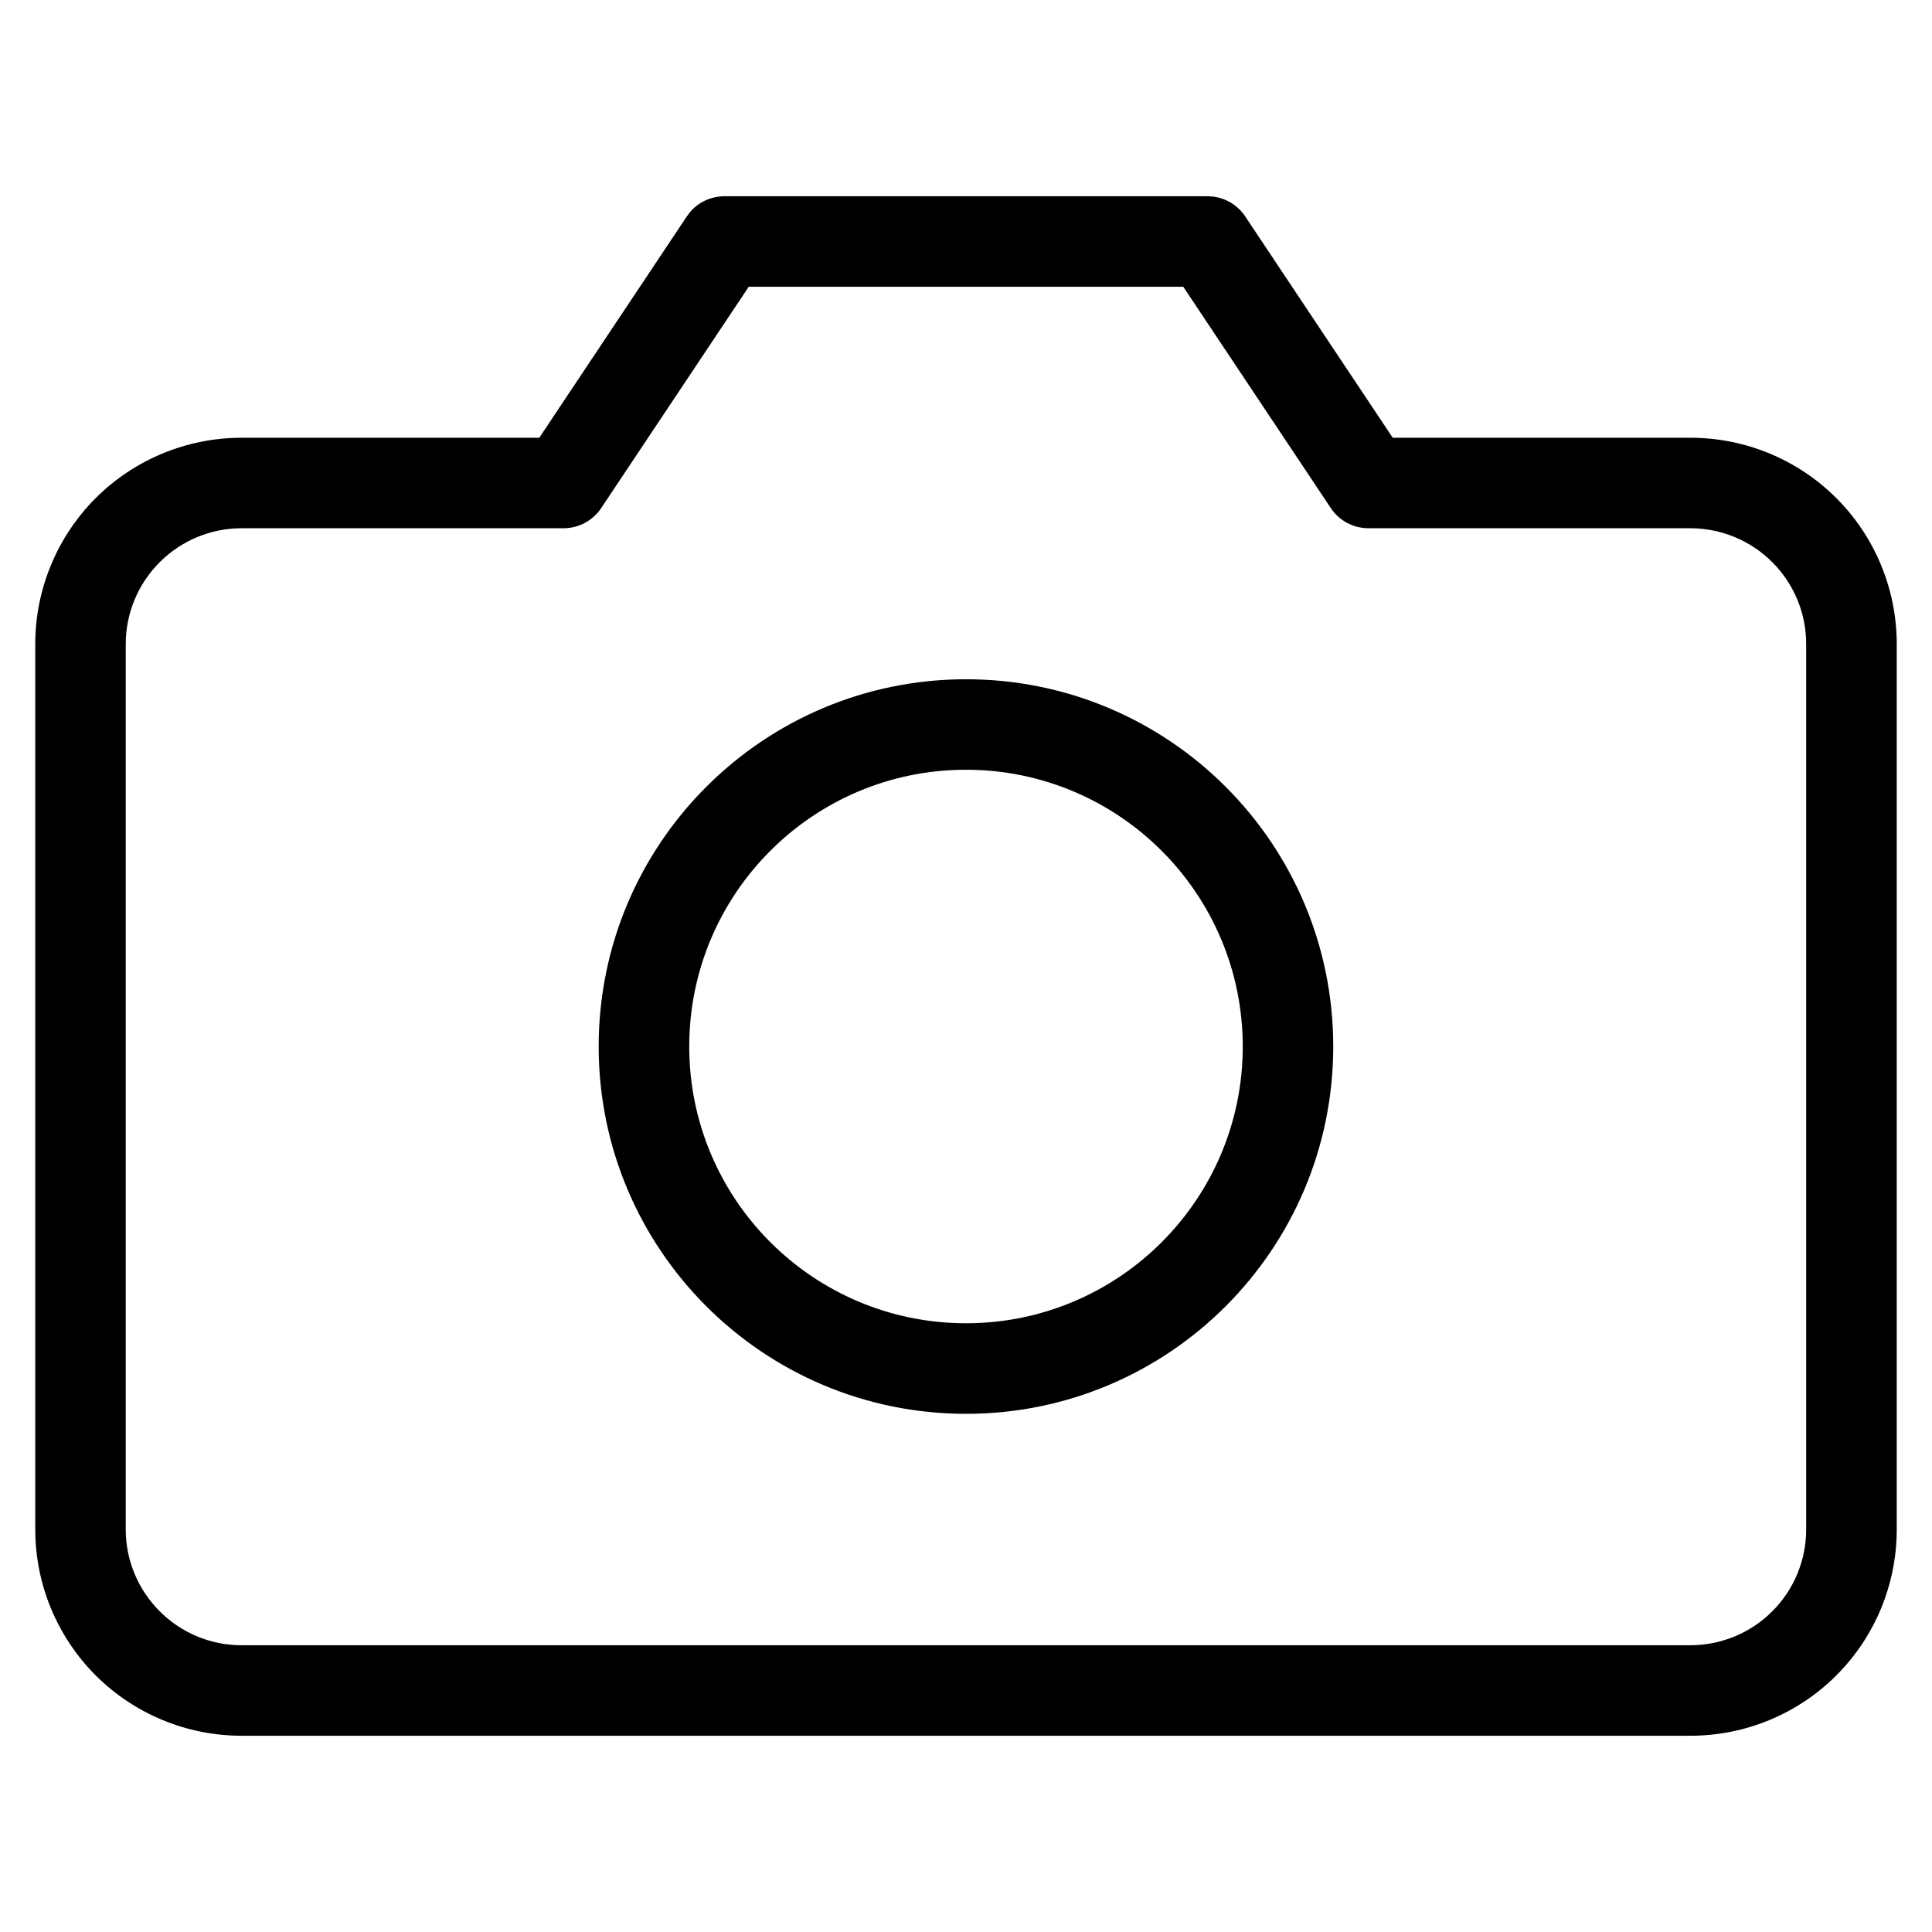
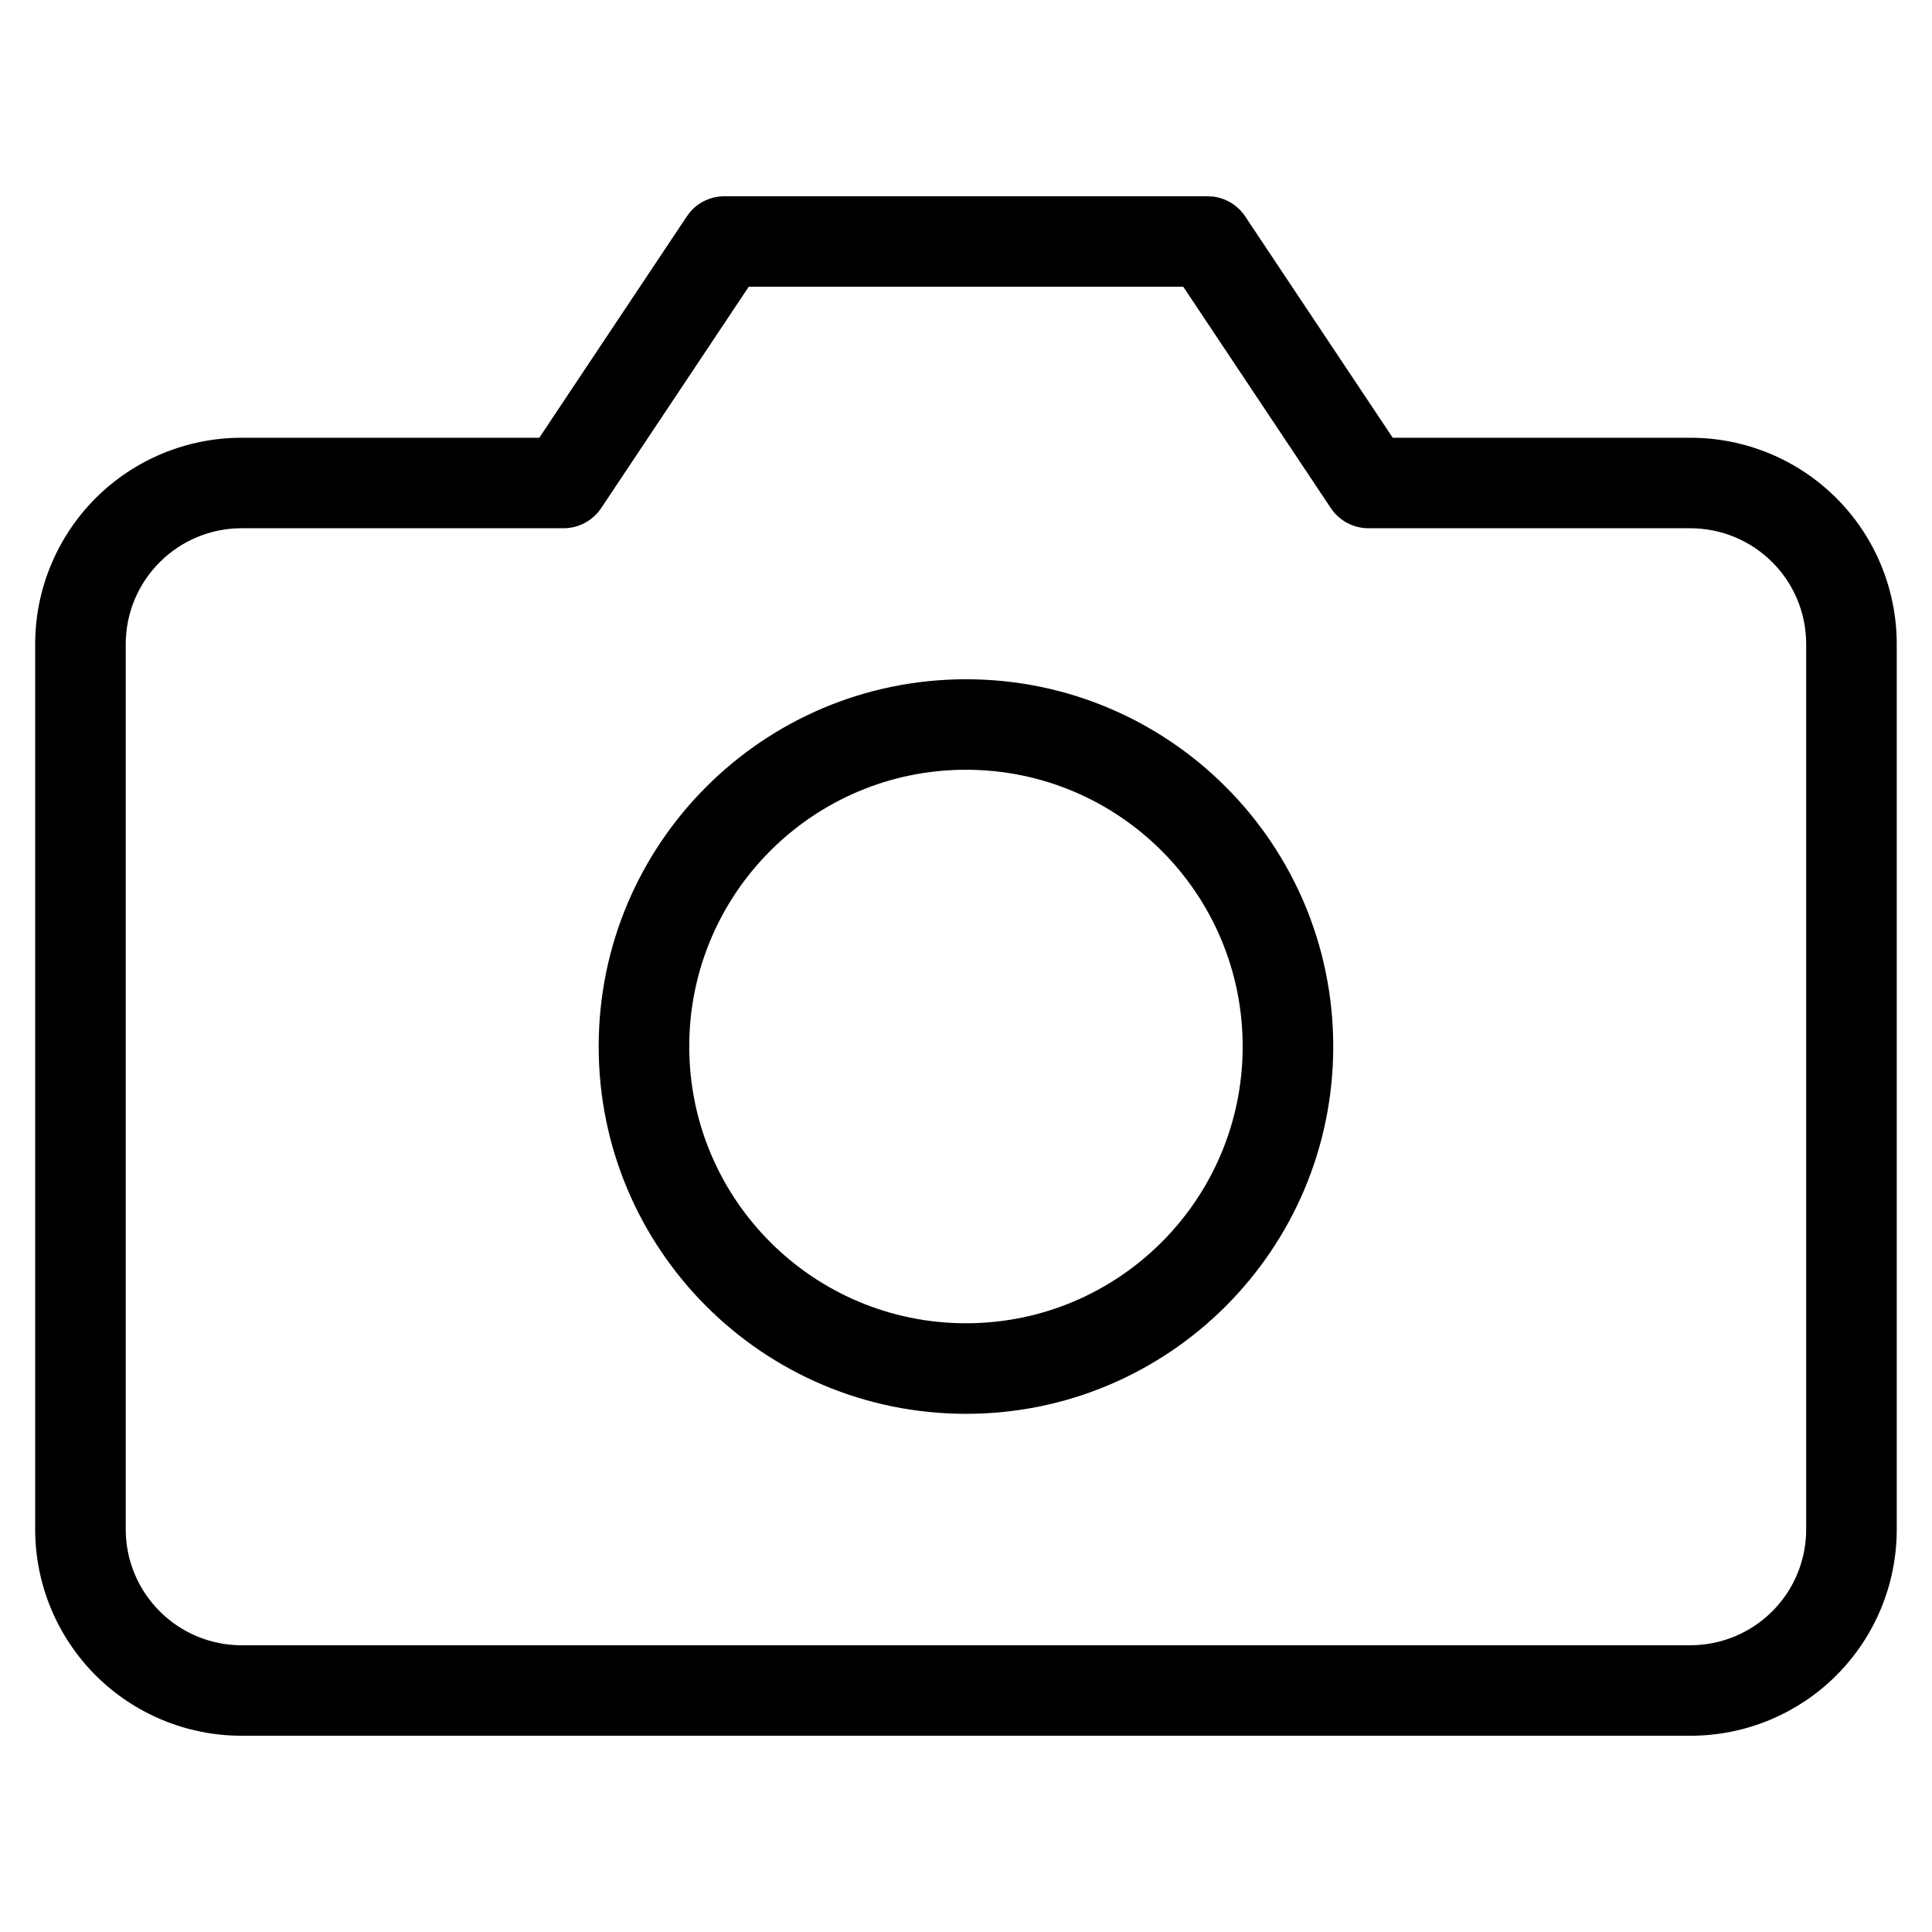
<svg xmlns="http://www.w3.org/2000/svg" width="24" height="24" fill="currentcolor" class="icon-camera" viewBox="0 0 24 24">
-   <path d="M22.437 8C22.437 7.619 22.286 7.253 22.016 6.984C21.747 6.714 21.381 6.563 21 6.562H17C16.812 6.562 16.636 6.468 16.532 6.312L14.699 3.562H9.301L7.468 6.312C7.364 6.468 7.188 6.562 7 6.562H3C2.619 6.562 2.253 6.714 1.984 6.984C1.714 7.253 1.562 7.619 1.562 8V19C1.562 19.381 1.714 19.747 1.984 20.016C2.253 20.286 2.619 20.438 3 20.438H21C21.381 20.437 21.747 20.286 22.016 20.016C22.286 19.747 22.437 19.381 22.437 19V8ZM15.438 13C15.437 11.101 13.899 9.563 12 9.562C10.102 9.562 8.562 11.101 8.562 13C8.562 14.898 10.102 16.438 12 16.438C13.899 16.438 15.438 14.898 15.438 13ZM16.562 13C16.562 15.52 14.52 17.563 12 17.563C9.48 17.563 7.437 15.52 7.437 13C7.437 10.48 9.481 8.438 12 8.438C14.52 8.438 16.562 10.48 16.562 13ZM23.562 19C23.562 19.679 23.293 20.331 22.812 20.812C22.332 21.292 21.68 21.562 21 21.562H3C2.321 21.562 1.669 21.292 1.188 20.812C0.708 20.331 0.438 19.679 0.438 19V8C0.438 7.321 0.708 6.669 1.188 6.188C1.669 5.708 2.321 5.438 3 5.438H6.699L8.532 2.688L8.574 2.632C8.68 2.509 8.836 2.438 9 2.438H15L15.07 2.442C15.231 2.462 15.377 2.551 15.468 2.688L17.301 5.438H21C21.68 5.438 22.332 5.708 22.812 6.188C23.293 6.669 23.562 7.321 23.562 8V19Z" />
+   <path d="M22.437 8C22.437 7.619 22.286 7.253 22.016 6.984C21.747 6.714 21.381 6.563 21 6.562H17C16.812 6.562 16.636 6.468 16.532 6.312L14.699 3.562H9.301L7.468 6.312C7.364 6.468 7.188 6.562 7 6.562H3C2.619 6.562 2.253 6.714 1.984 6.984C1.714 7.253 1.562 7.619 1.562 8V19C1.562 19.381 1.714 19.747 1.984 20.016C2.253 20.286 2.619 20.438 3 20.438H21C21.381 20.437 21.747 20.286 22.016 20.016C22.286 19.747 22.437 19.381 22.437 19V8ZM15.437 13C15.437 11.101 13.899 9.563 12 9.562C10.102 9.562 8.562 11.101 8.562 13C8.562 14.898 10.102 16.438 12 16.438C13.899 16.438 15.437 14.898 15.437 13ZM16.562 13C16.562 15.52 14.52 17.563 12 17.563C9.48 17.563 7.437 15.52 7.437 13C7.437 10.48 9.48 8.438 12 8.438C14.52 8.438 16.562 10.48 16.562 13ZM23.562 19C23.562 19.679 23.293 20.331 22.812 20.812C22.332 21.292 21.68 21.562 21 21.562H3C2.321 21.562 1.669 21.292 1.188 20.812C0.708 20.331 0.437 19.679 0.437 19V8C0.437 7.321 0.708 6.669 1.188 6.188C1.669 5.708 2.321 5.438 3 5.438H6.699L8.532 2.688L8.574 2.632C8.68 2.509 8.836 2.438 9 2.438H15L15.07 2.442C15.231 2.462 15.377 2.551 15.468 2.688L17.301 5.438H21C21.68 5.438 22.332 5.708 22.812 6.188C23.293 6.669 23.562 7.321 23.562 8V19Z" />
</svg>
